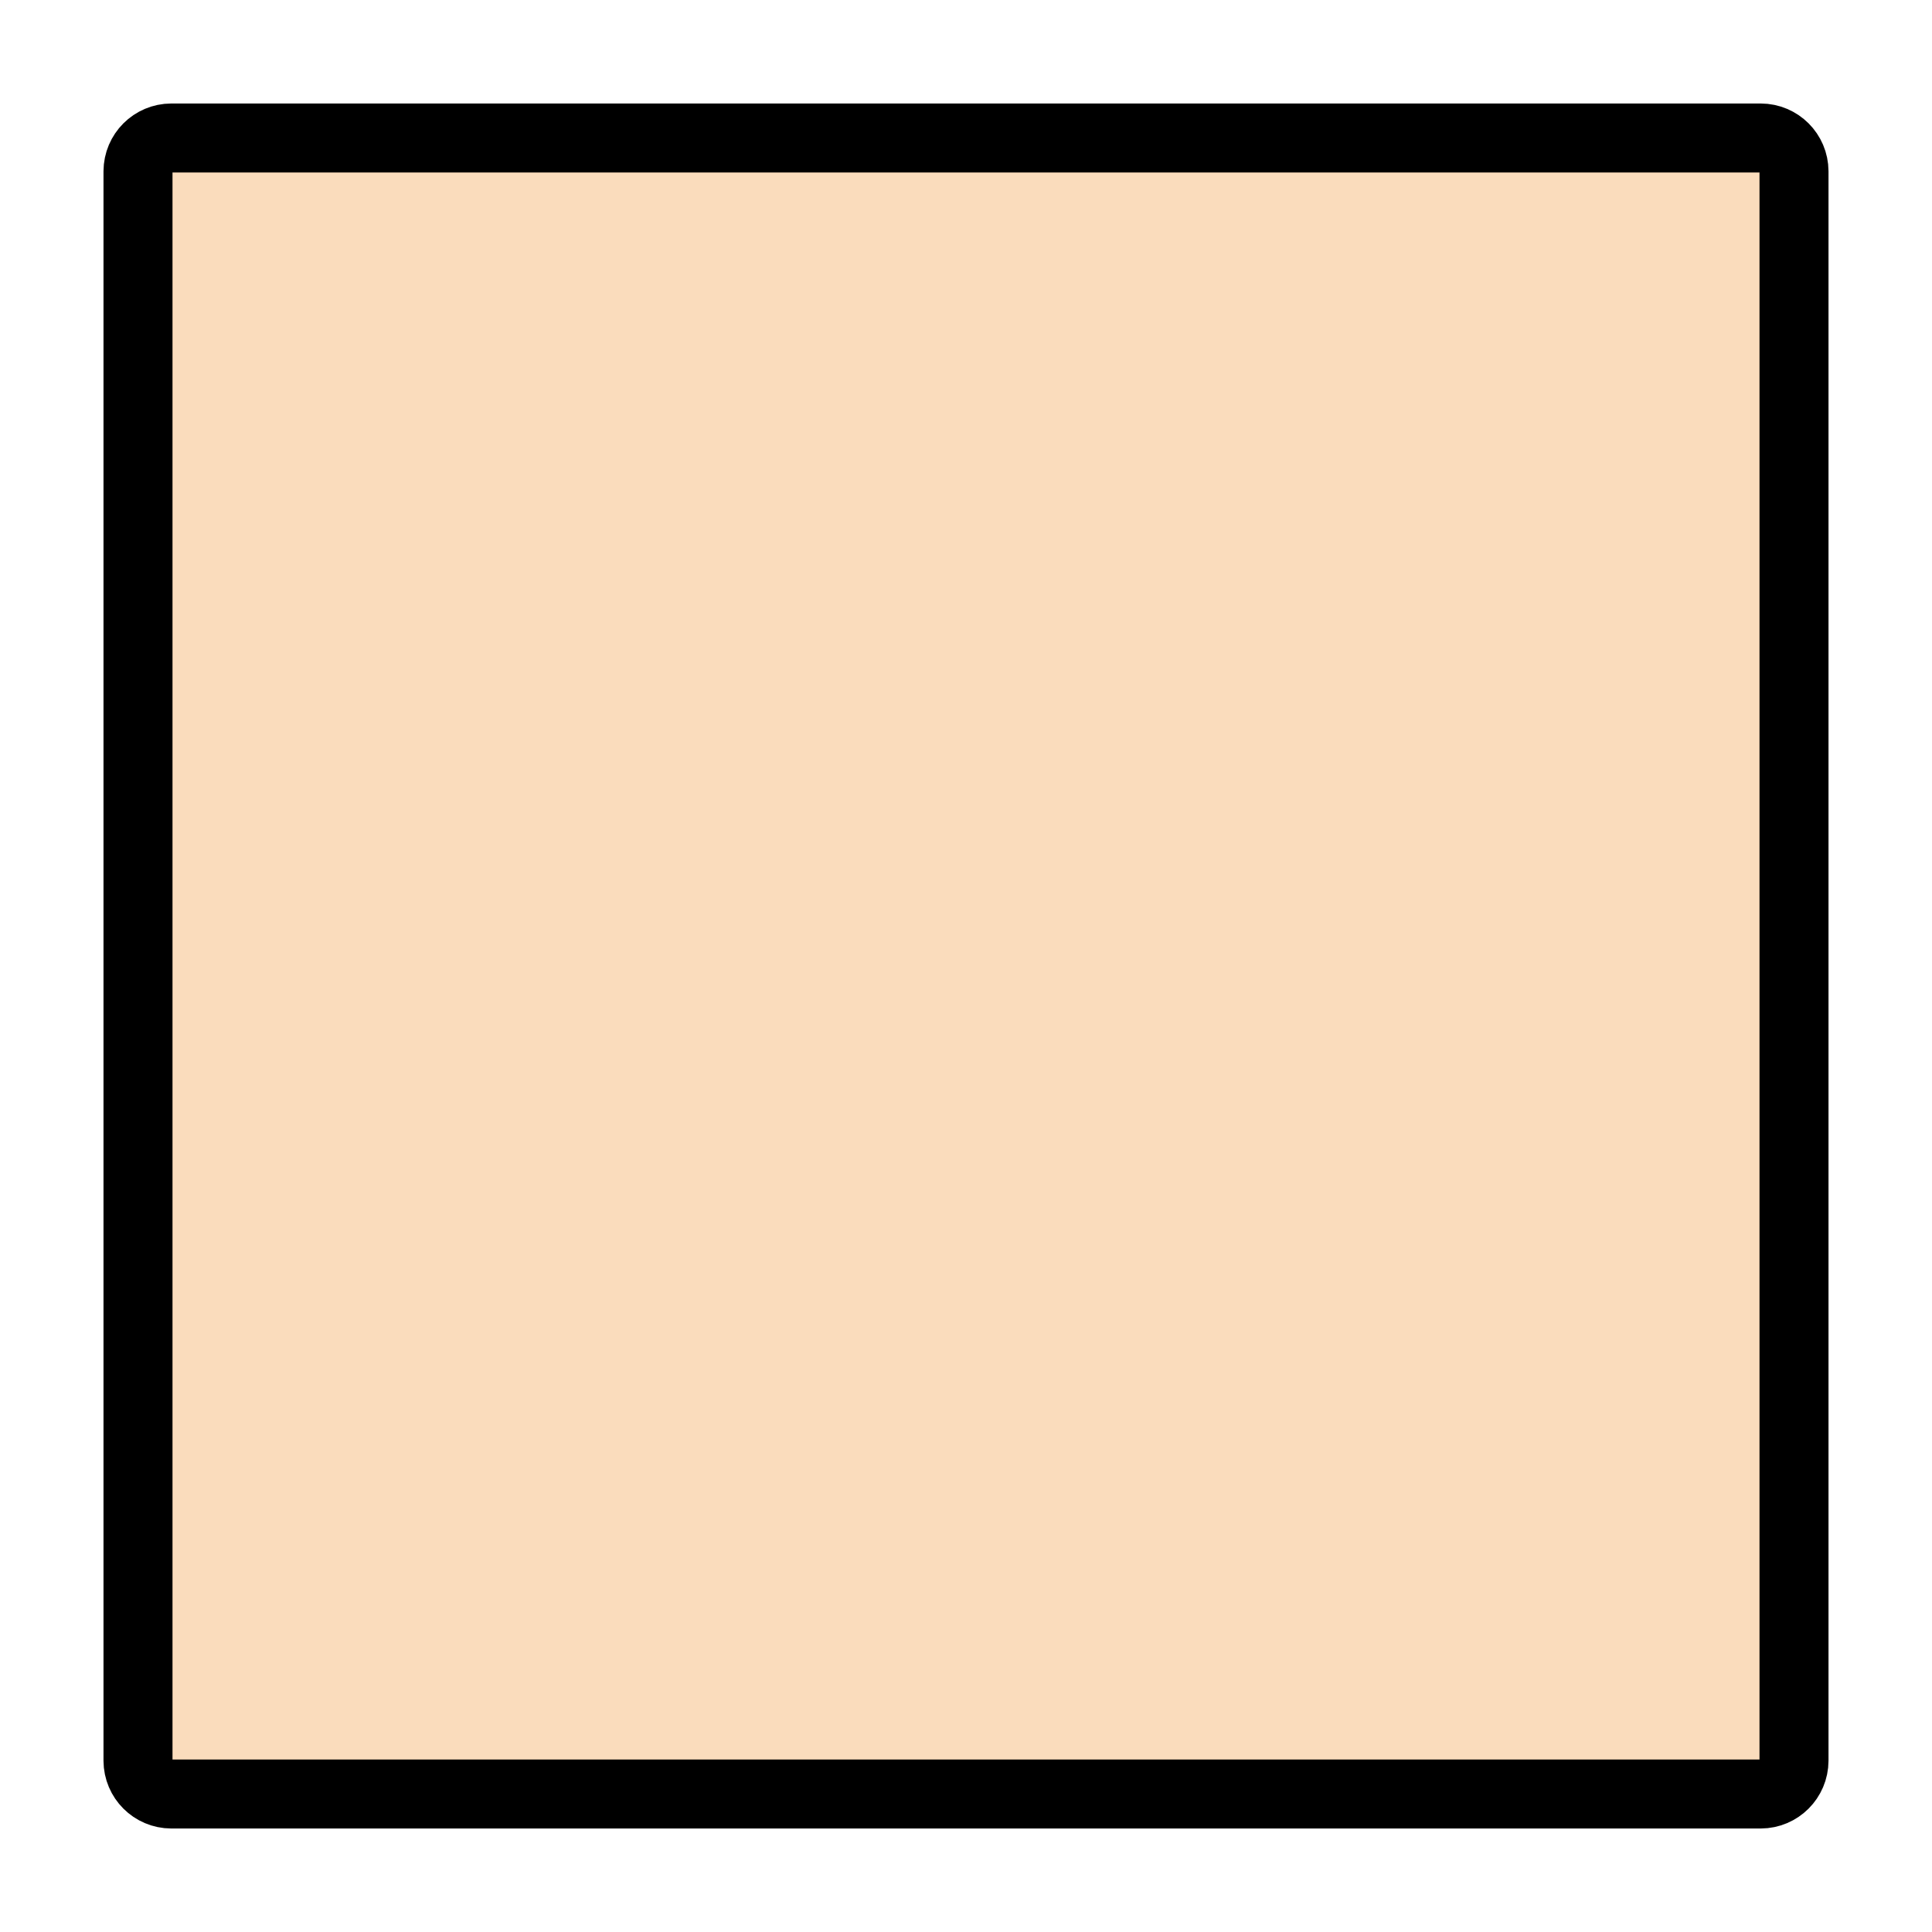
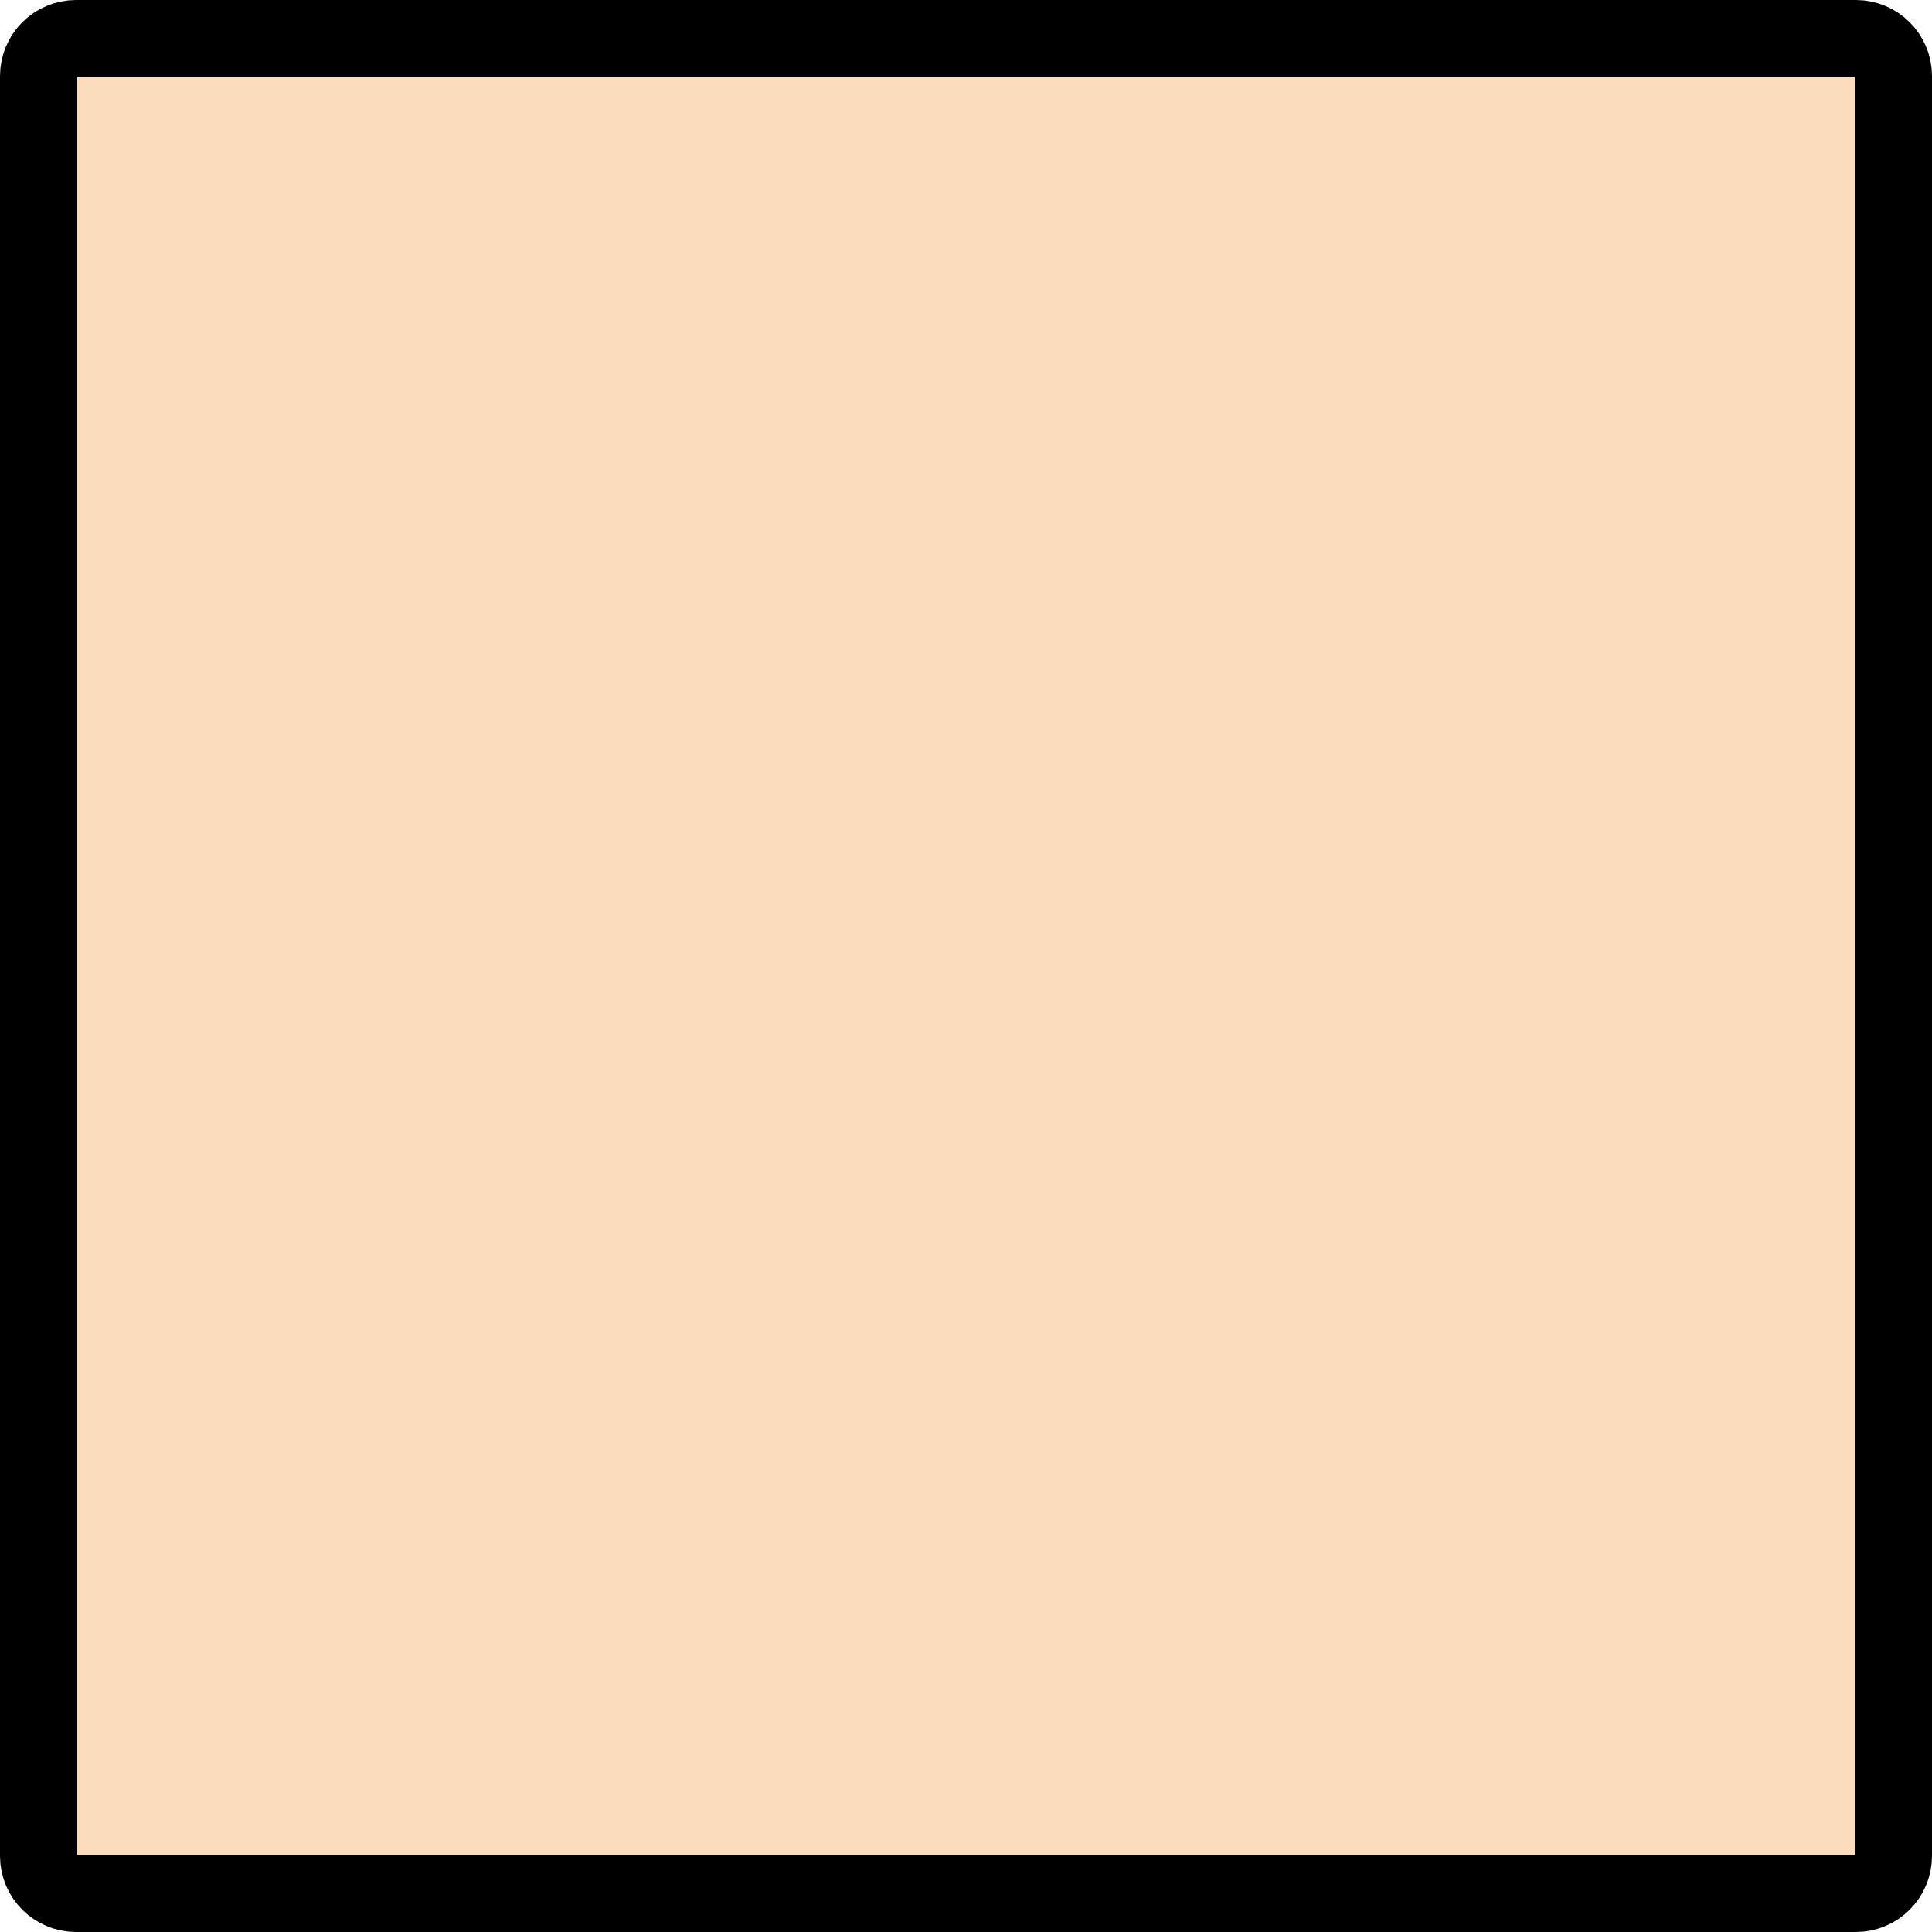
- <svg xmlns="http://www.w3.org/2000/svg" id="emoji" viewBox="8 8 56 56">
+ <svg xmlns="http://www.w3.org/2000/svg" id="emoji" viewBox="11 11 50 50">
  <defs>
    <linearGradient id="yellow-gradient" x1="0%" y1="0%" x2="0%" y2="100%">
      <stop style="stop-color:#F2CB05;stop-opacity:1;" offset="0%" />
      <stop style="stop-color:#D98E04;stop-opacity:1;" offset="100%" />
    </linearGradient>
  </defs>
  <g id="color">
    <path fill="#fadcbc" d="M59.035,60h-46.07A.968.968,0,0,1,12,59.035v-46.07A.968.968,0,0,1,12.965,12h46.07A.968.968,0,0,1,60,12.965v46.07A.968.968,0,0,1,59.035,60Z" />
  </g>
  <g id="line">
    <path fill="none" stroke="#000" stroke-linejoin="round" stroke-width="2" d="M59.035,60h-46.07A.968.968,0,0,1,12,59.035v-46.07A.968.968,0,0,1,12.965,12h46.07A.968.968,0,0,1,60,12.965v46.07A.968.968,0,0,1,59.035,60Z" />
  </g>
</svg>
